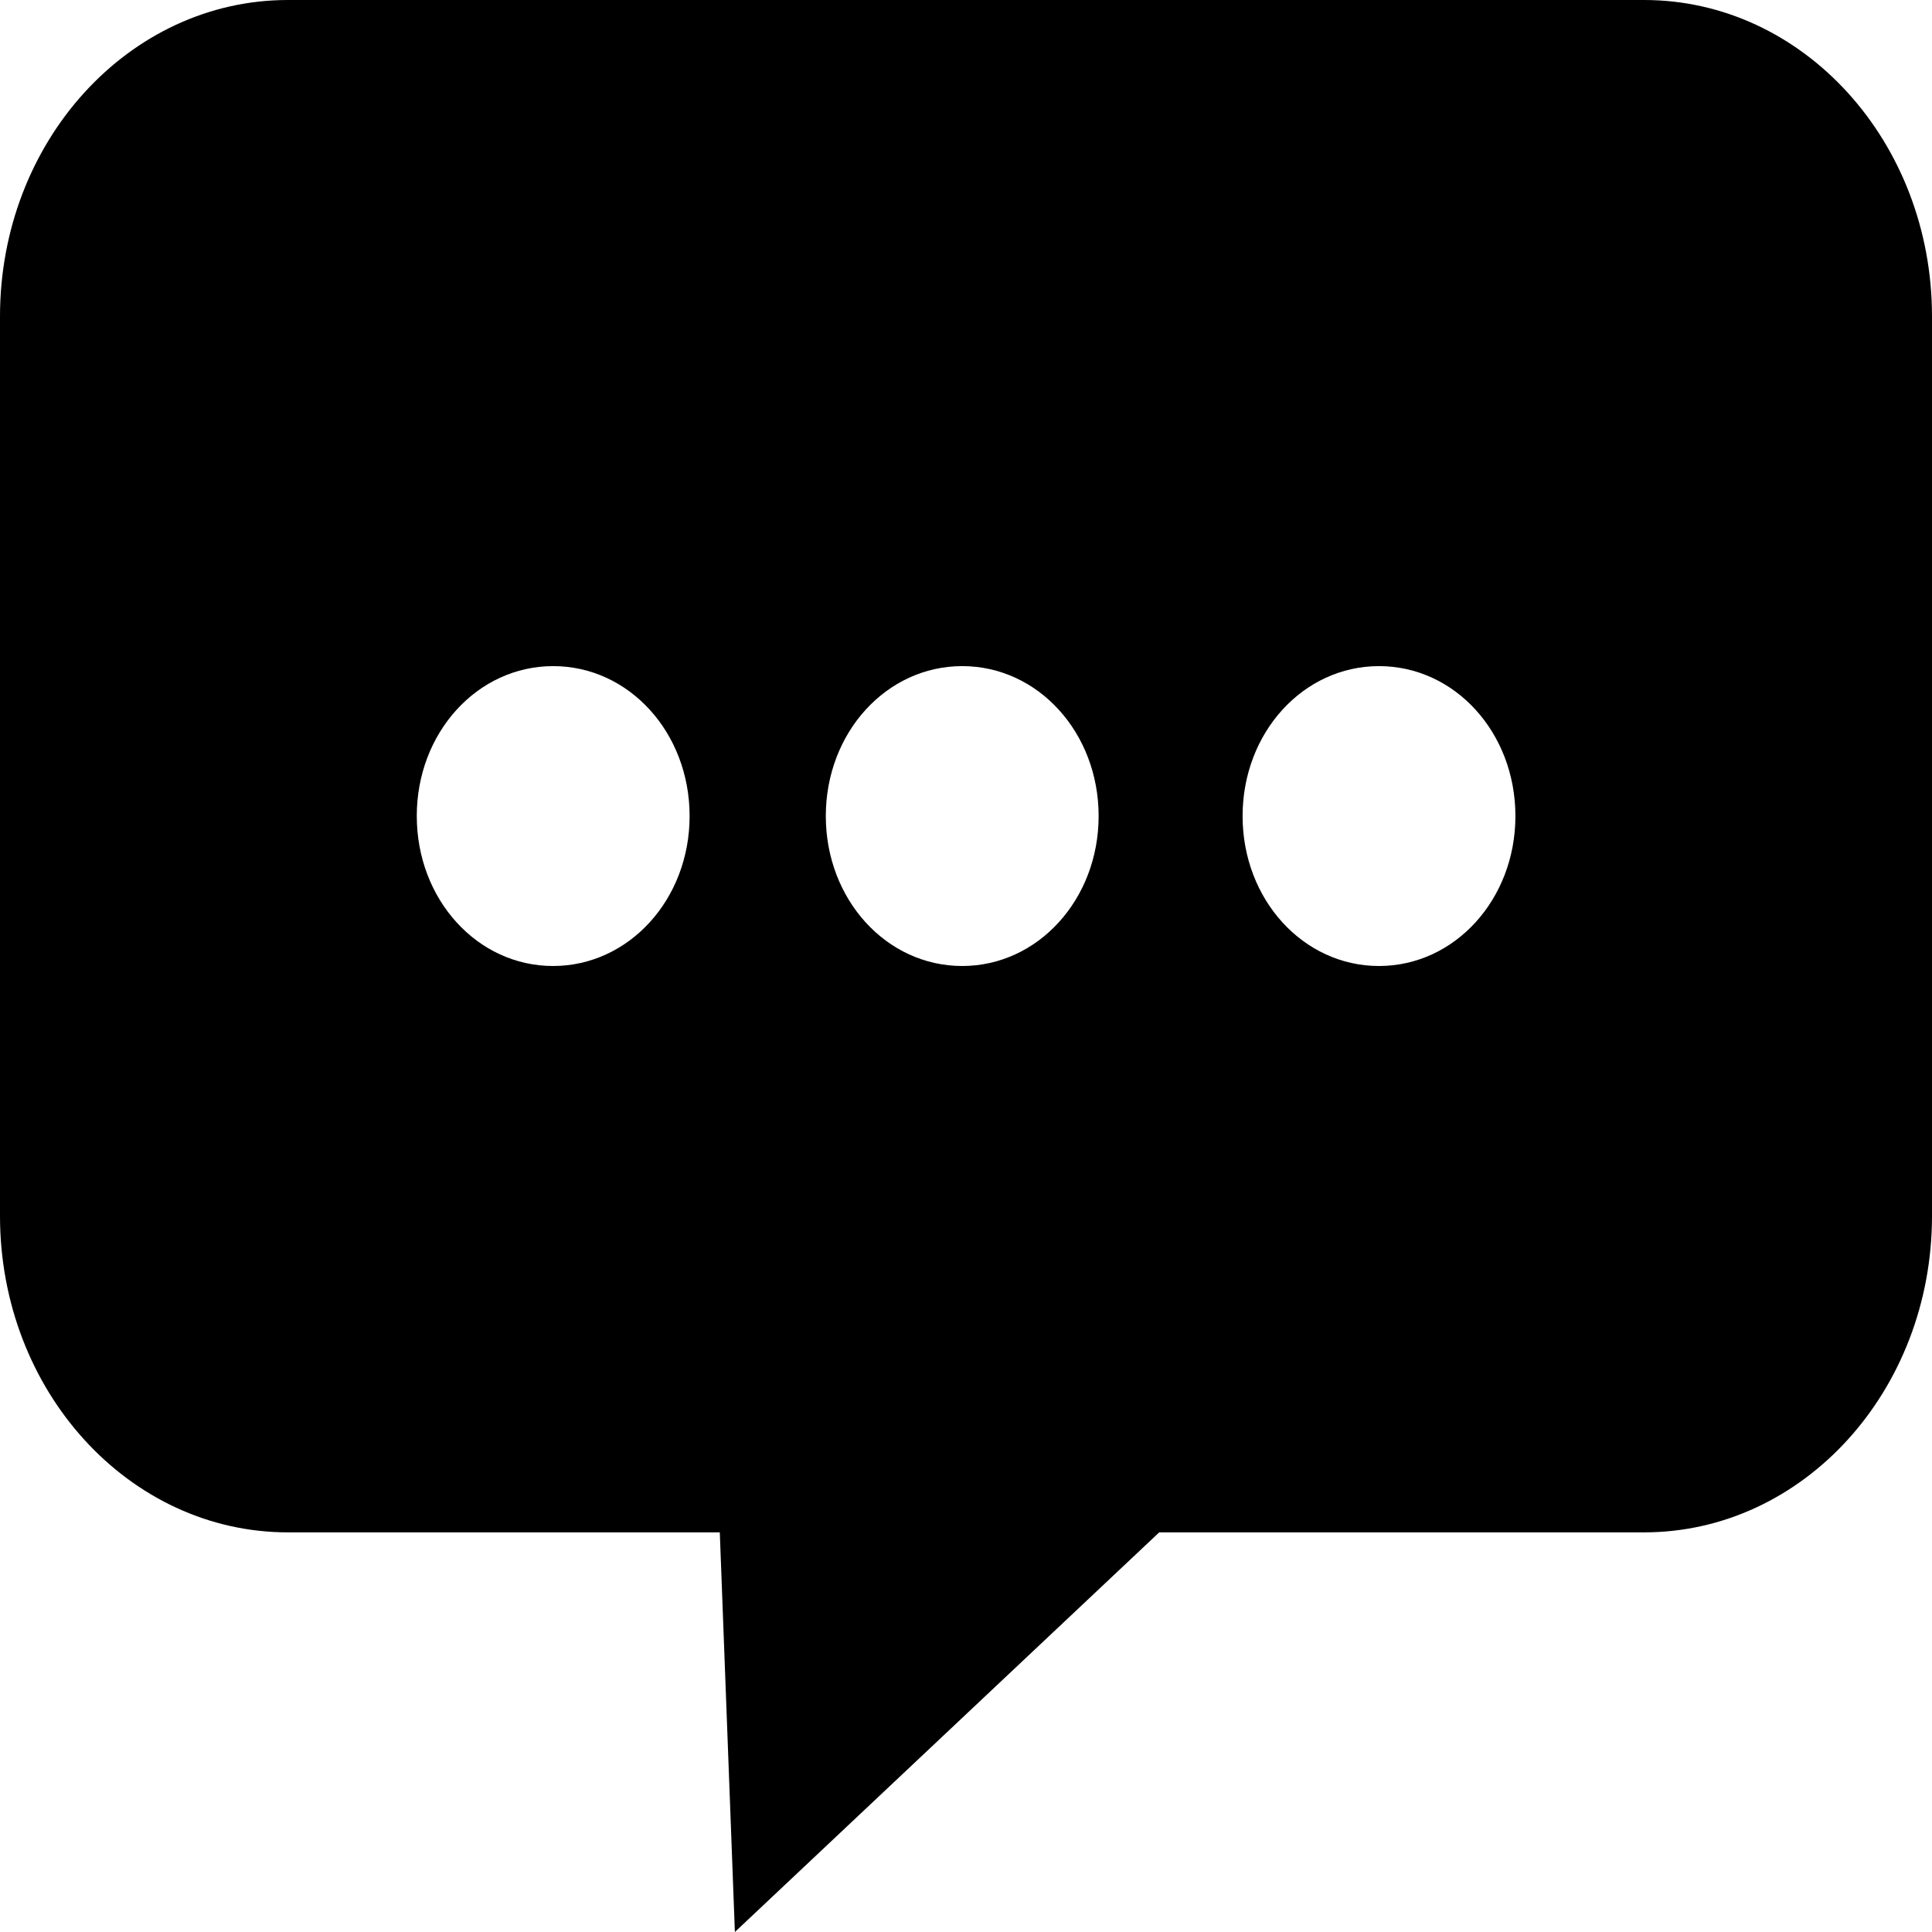
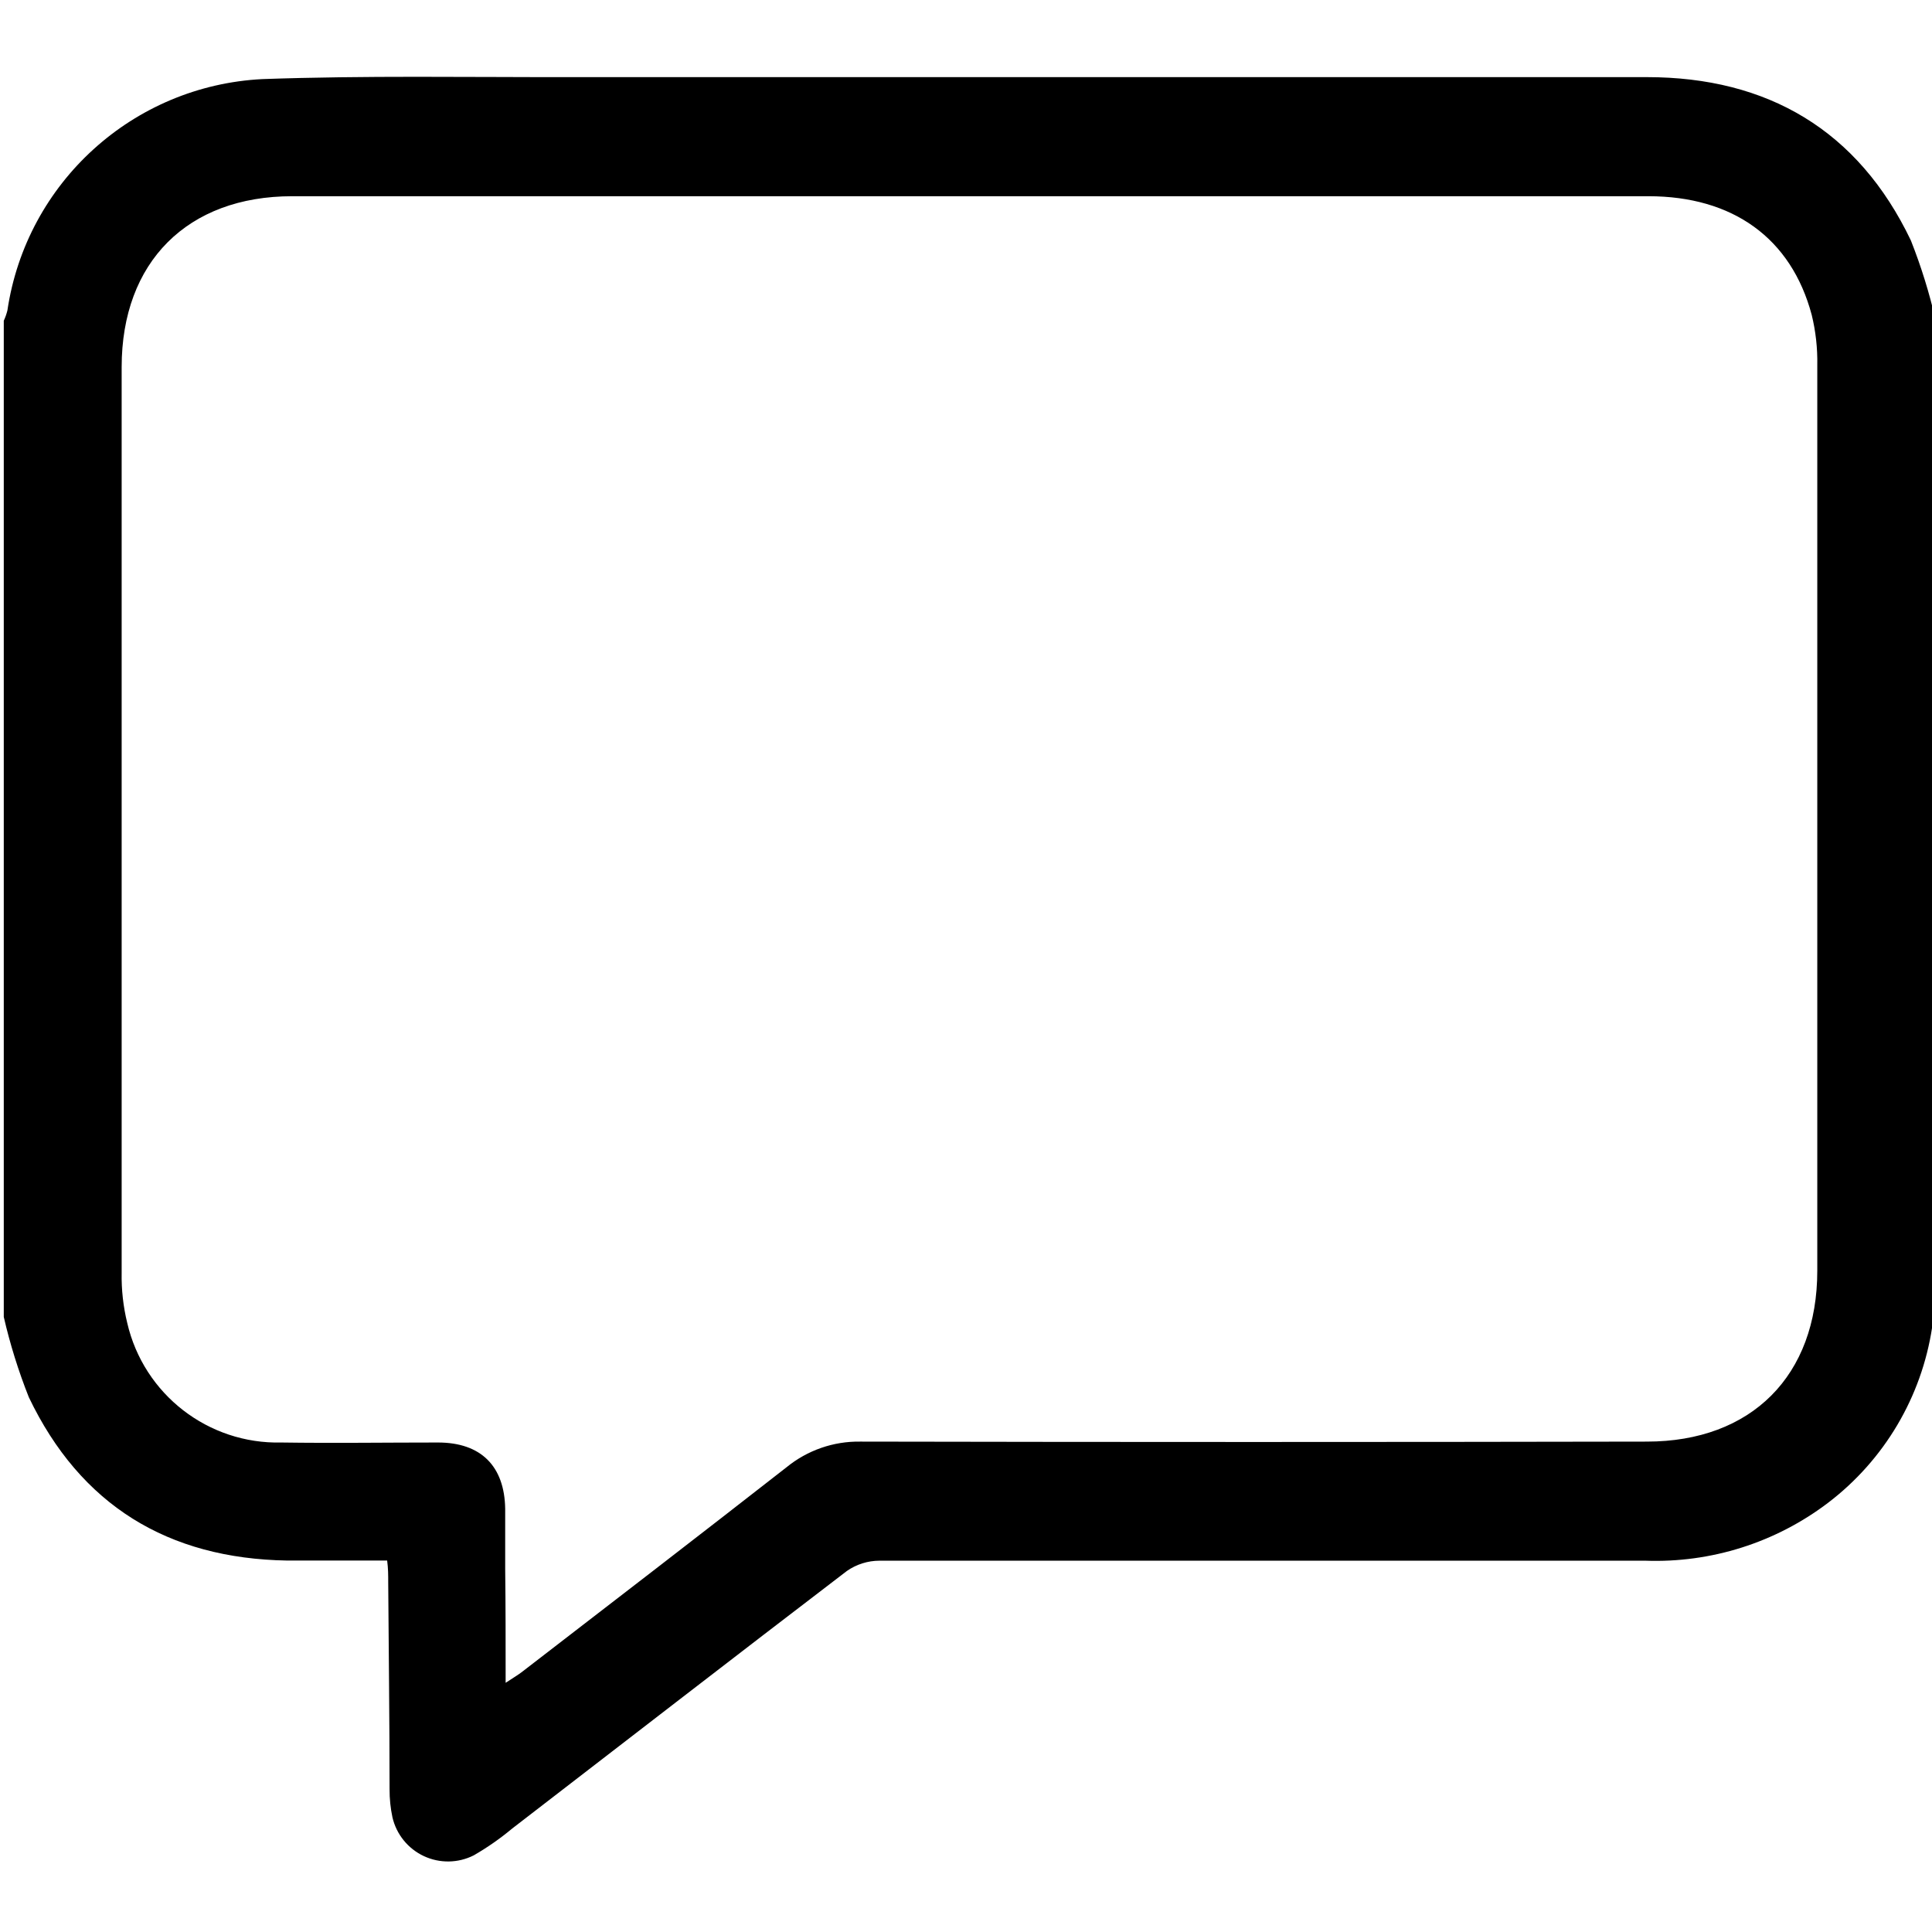
- <svg xmlns="http://www.w3.org/2000/svg" width="128" height="128">
-   <path d="M0 20.967v59.59c0 11.59 8.537 20.966 19.075 20.966h28.613l1 26.477L76.8 101.523h32.125c10.538 0 19.075-9.377 19.075-20.966v-59.59C128 9.377 119.463 0 108.925 0h-89.85C8.538 0 0 9.377 0 20.967zm82.325 33.1c0-5.524 4.013-9.935 9.037-9.935 5.026 0 9.038 4.41 9.038 9.934 0 5.524-4.025 9.934-9.038 9.934-5.024 0-9.037-4.41-9.037-9.934zm-27.613 0c0-5.524 4.013-9.935 9.038-9.935s9.037 4.41 9.037 9.934c0 5.524-4.025 9.934-9.037 9.934-5.025 0-9.038-4.41-9.038-9.934zm-27.1 0c0-5.524 4.013-9.935 9.038-9.935s9.038 4.41 9.038 9.934c0 5.524-4.026 9.934-9.05 9.934-5.013 0-9.025-4.41-9.025-9.934z" />
+ <svg xmlns="http://www.w3.org/2000/svg" width="128" height="128" viewBox="0 0 128 128">
+   <path d="M128.25,21.25v66a4,4,0,0,0-.24.68,18,18,0,0,1-6.89,11.63A18.89,18.89,0,0,1,109,103.4q-25.37,0-50.73,0a3.79,3.79,0,0,0-2.16.68c-7.41,5.66-14.78,11.37-22.17,17.06a18,18,0,0,1-2.55,1.78A3.78,3.78,0,0,1,26,120.4a8.73,8.73,0,0,1-.19-1.86c0-4.58-.06-9.16-.09-13.74,0-.44,0-.88-.07-1.41-2.3,0-4.47,0-6.63,0-7.9-.13-13.69-3.67-17.11-10.82A36.86,36.86,0,0,1,.25,87.25q0-33,0-66a3.87,3.87,0,0,0,.24-.68A18,18,0,0,1,17.39,5.24C24.17,5,31,5.12,37.76,5.11q35.68,0,71.35,0c8,0,14,3.52,17.49,10.82A36.7,36.7,0,0,1,128.25,21.25ZM33.5,111.49c.53-.35.84-.53,1.12-.75,5.84-4.5,11.69-9,17.49-13.53A7.54,7.54,0,0,1,57,95.51q26.05.05,52.11,0c6.93,0,11.29-4.37,11.29-11.32q0-30,0-60a13,13,0,0,0-.37-3.33C118.67,15.77,114.8,13,109.21,13H19.36c-6.94,0-11.3,4.36-11.3,11.32q0,30,0,60a13,13,0,0,0,.37,3.33,10.23,10.23,0,0,0,10.22,7.92c3.46.05,6.91,0,10.37,0,2.85,0,4.41,1.57,4.45,4.4,0,1.33,0,2.67,0,4C33.5,106.37,33.5,108.81,33.5,111.49Z" />
</svg>
